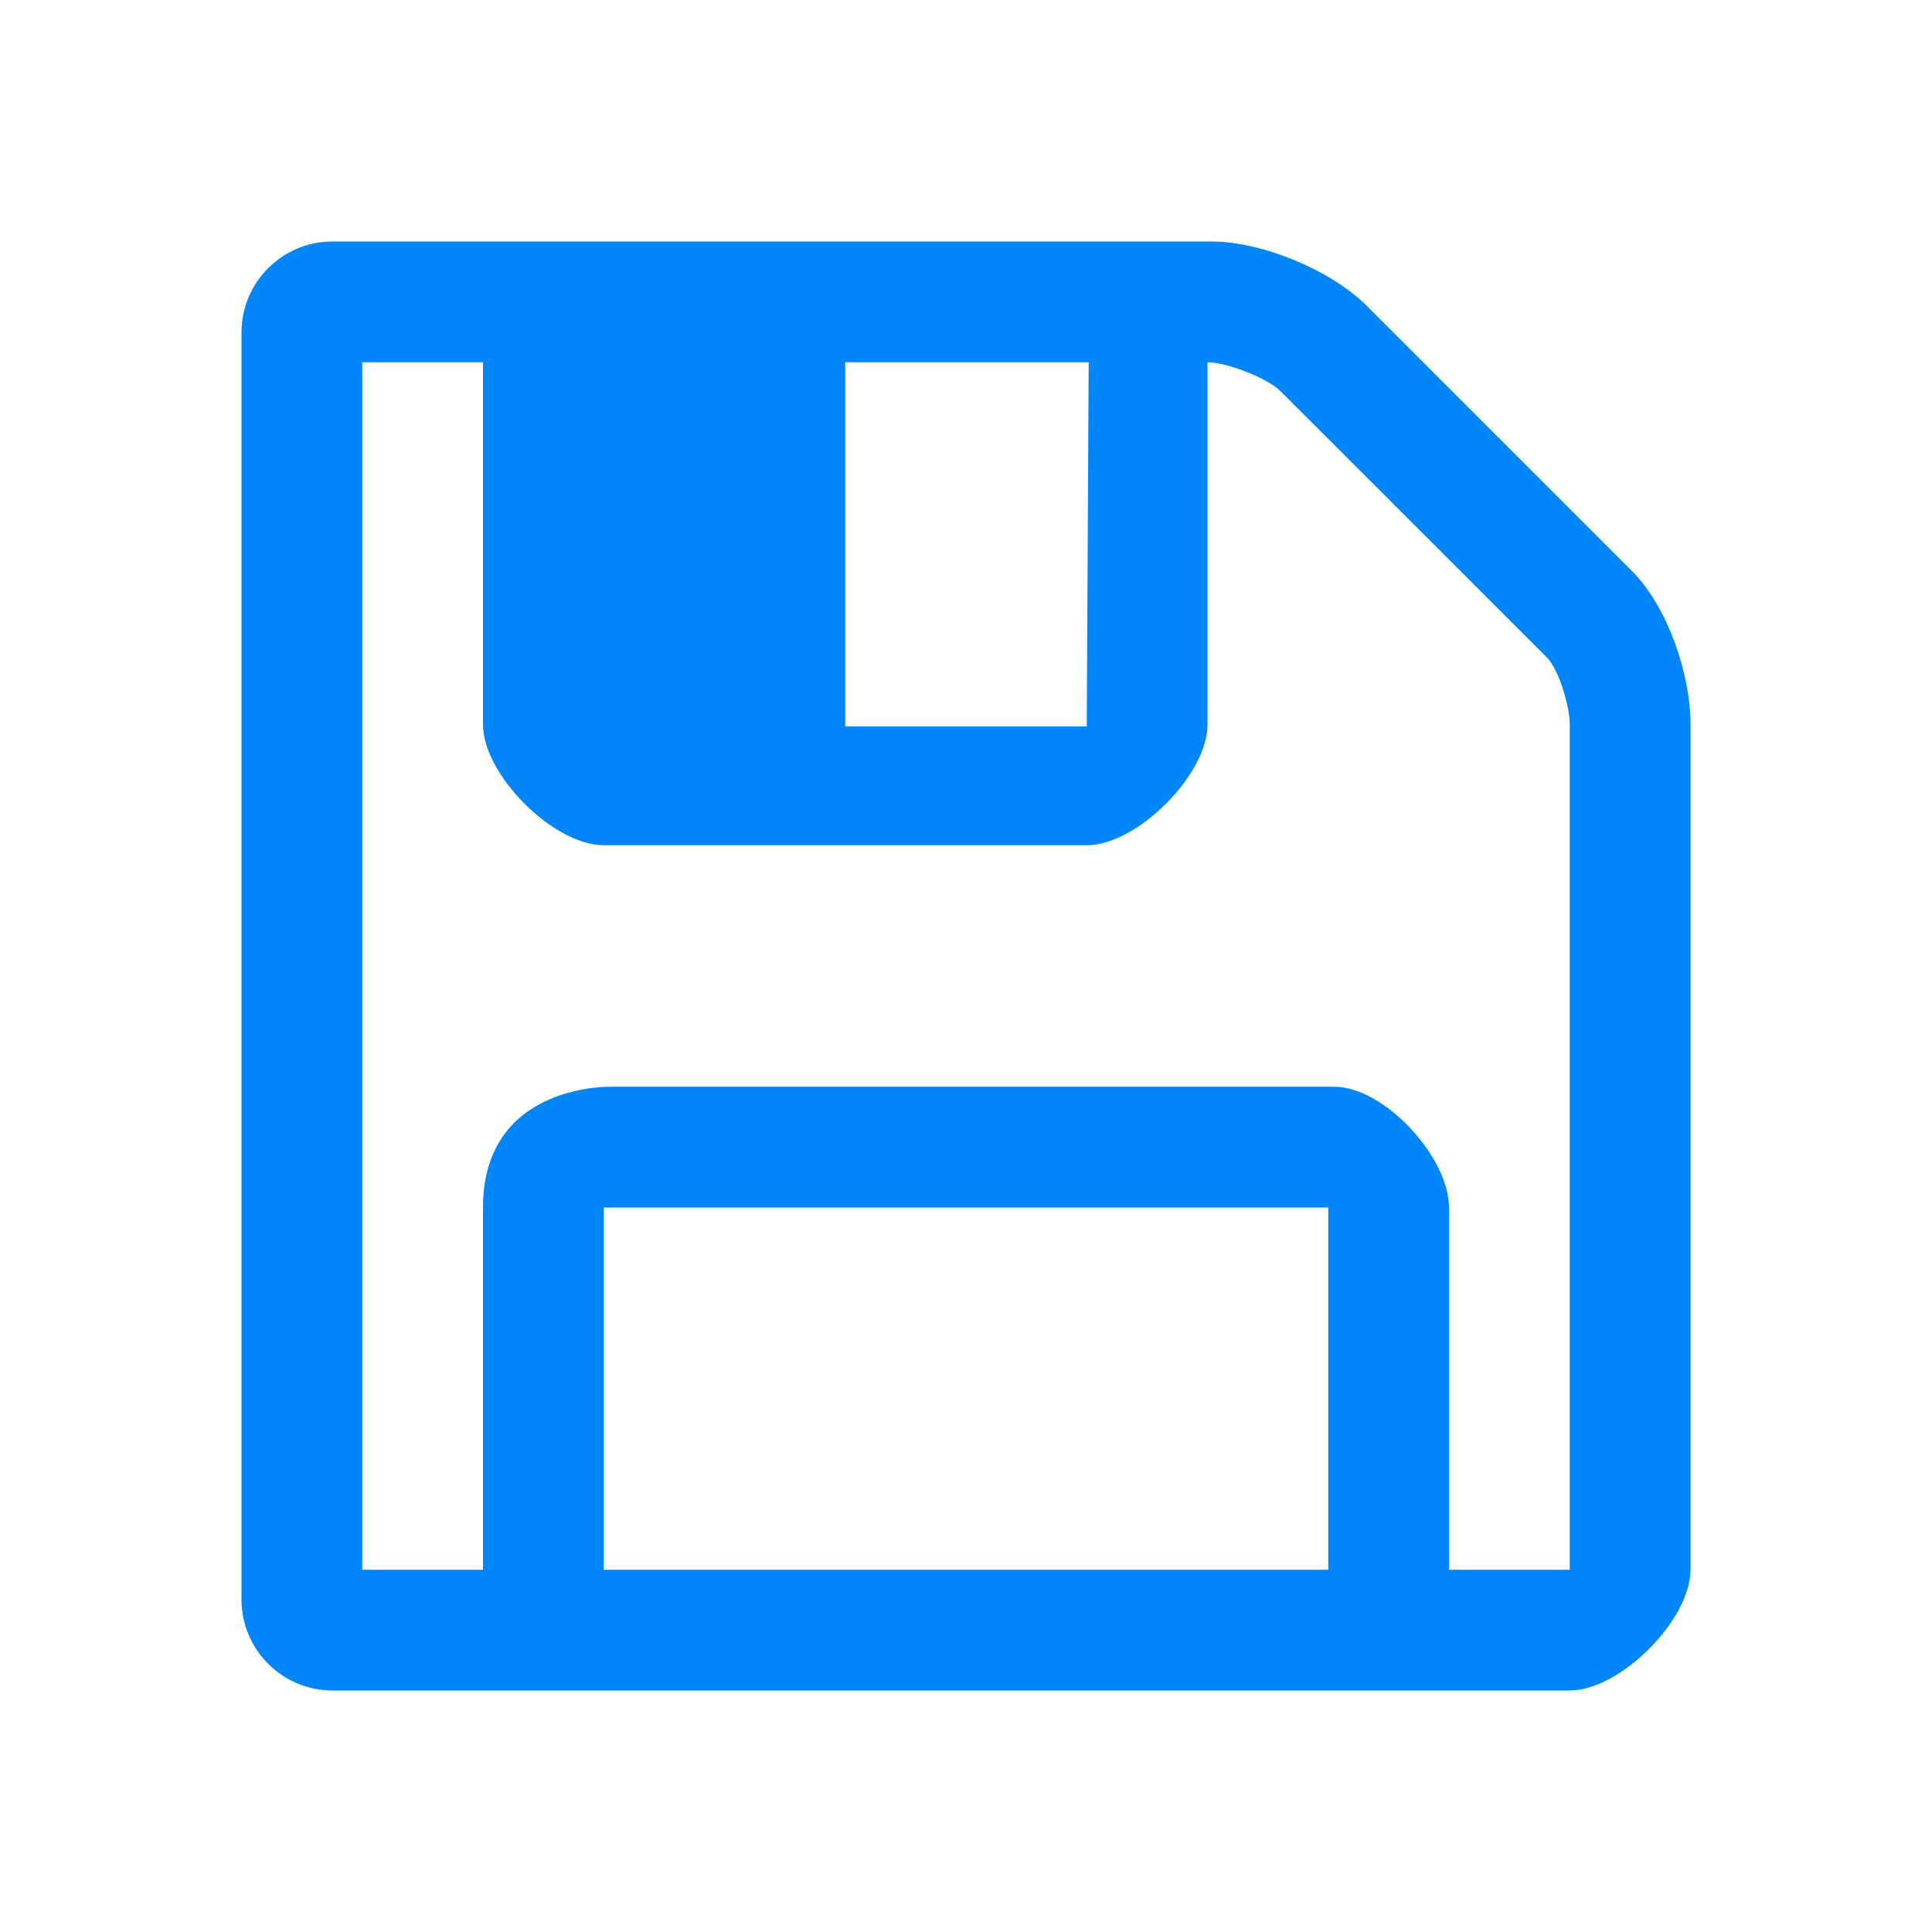
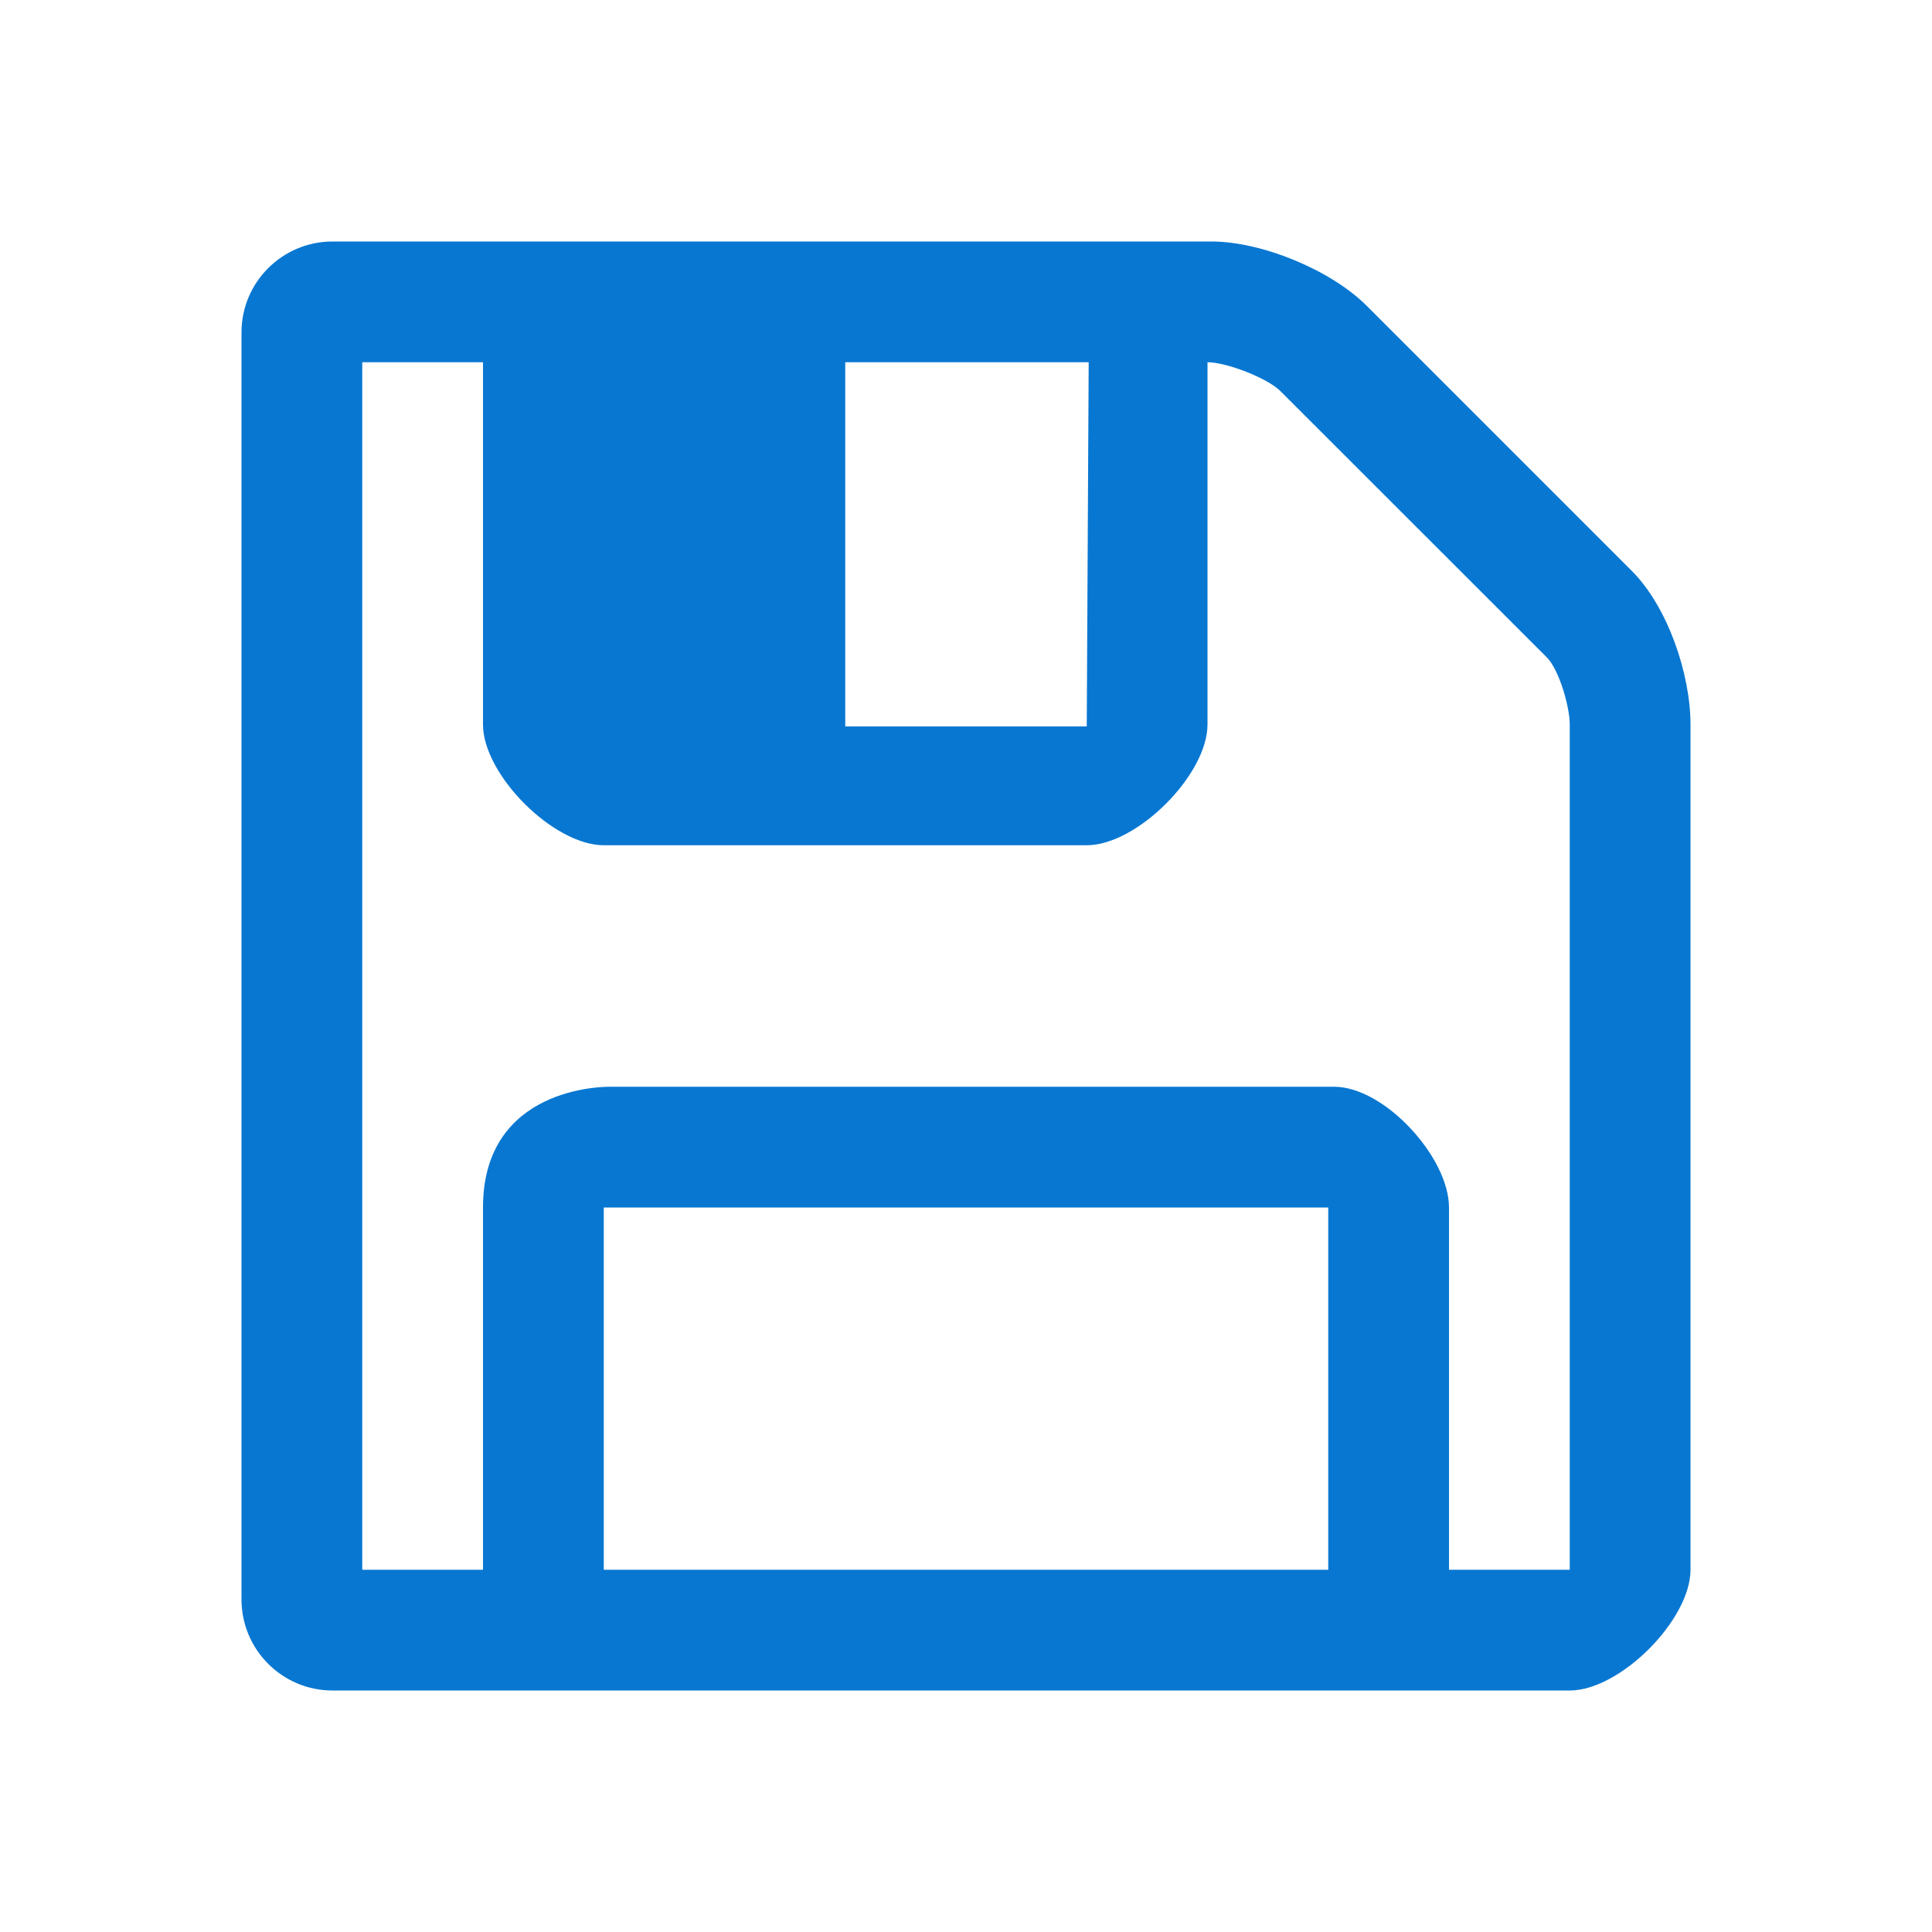
<svg xmlns="http://www.w3.org/2000/svg" version="1.1" id="Layer_1" x="0px" y="0px" width="16px" height="16px" viewBox="0 0 16 16" enable-background="new 0 0 16 16" xml:space="preserve">
  <g>
-     <path fill="#0086f8" d="M14,13c0,0.416-0.584,1-1,1H2.754C2.338,14,2,13.662,2,13.246V2.753C2,2.337,2.338,2,2.754,2h7.279   c0.416,0,0.988,0.235,1.286,0.533l2.196,2.196C13.813,5.028,14,5.584,14,6V13z M13,13V6c0-0.149-0.089-0.455-0.19-0.556   L10.605,3.24C10.496,3.13,10.156,3,10,3v3c0,0.416-0.584,1-1,1H5C4.584,7,4,6.416,4,6V3H3v10h1v-3c0-1,1-1,1.049-1h6   C11.465,9,12,9.584,12,10v3H13z M11,13v-3H5v3H11z M9.016,3H7v3.016h2L9.016,3z M4,13v-3c0-1,1-1,1.049-1 M11,9   c0.416,0,1,0.584,1,1v3" />
+     <path fill="#0877d1" d="M14,13c0,0.416-0.584,1-1,1H2.754C2.338,14,2,13.662,2,13.246V2.753C2,2.337,2.338,2,2.754,2h7.279   c0.416,0,0.988,0.235,1.286,0.533l2.196,2.196C13.813,5.028,14,5.584,14,6V13z M13,13V6c0-0.149-0.089-0.455-0.19-0.556   L10.605,3.24C10.496,3.13,10.156,3,10,3v3c0,0.416-0.584,1-1,1H5C4.584,7,4,6.416,4,6V3H3v10h1v-3c0-1,1-1,1.049-1h6   C11.465,9,12,9.584,12,10v3H13z M11,13v-3H5v3H11z M9.016,3H7v3.016h2L9.016,3z M4,13v-3c0-1,1-1,1.049-1 M11,9   c0.416,0,1,0.584,1,1v3" />
  </g>
</svg>
